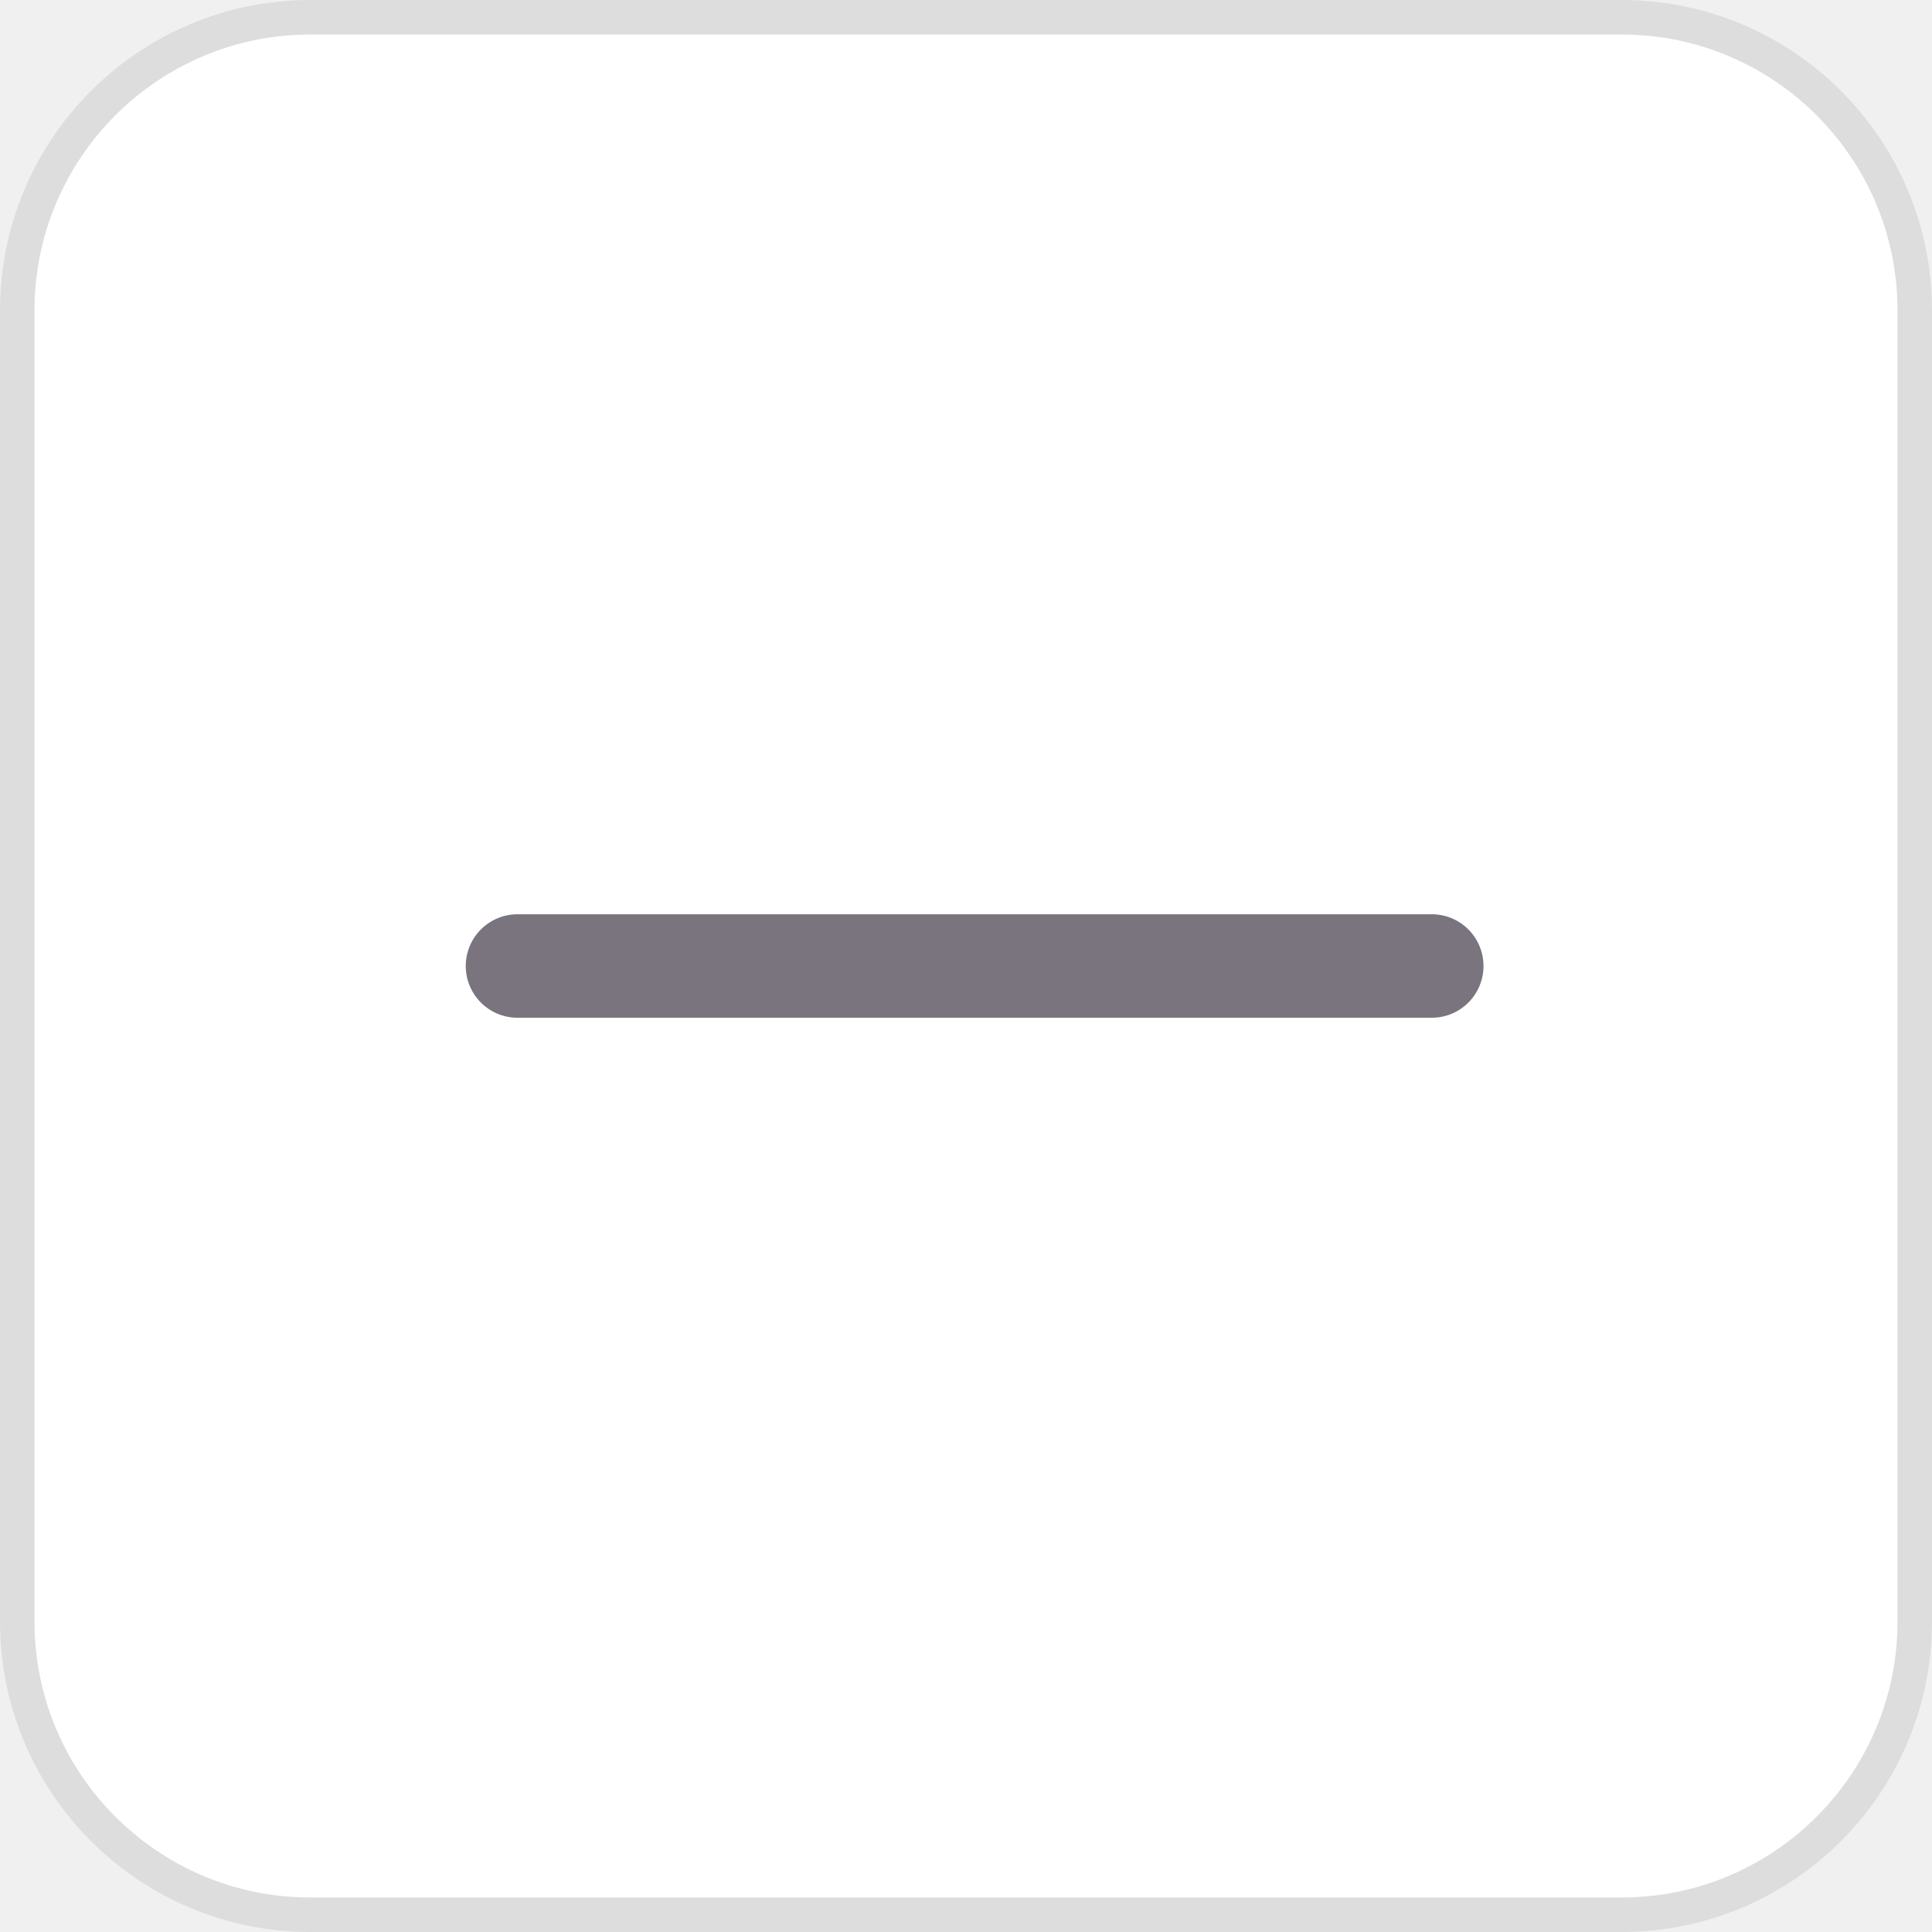
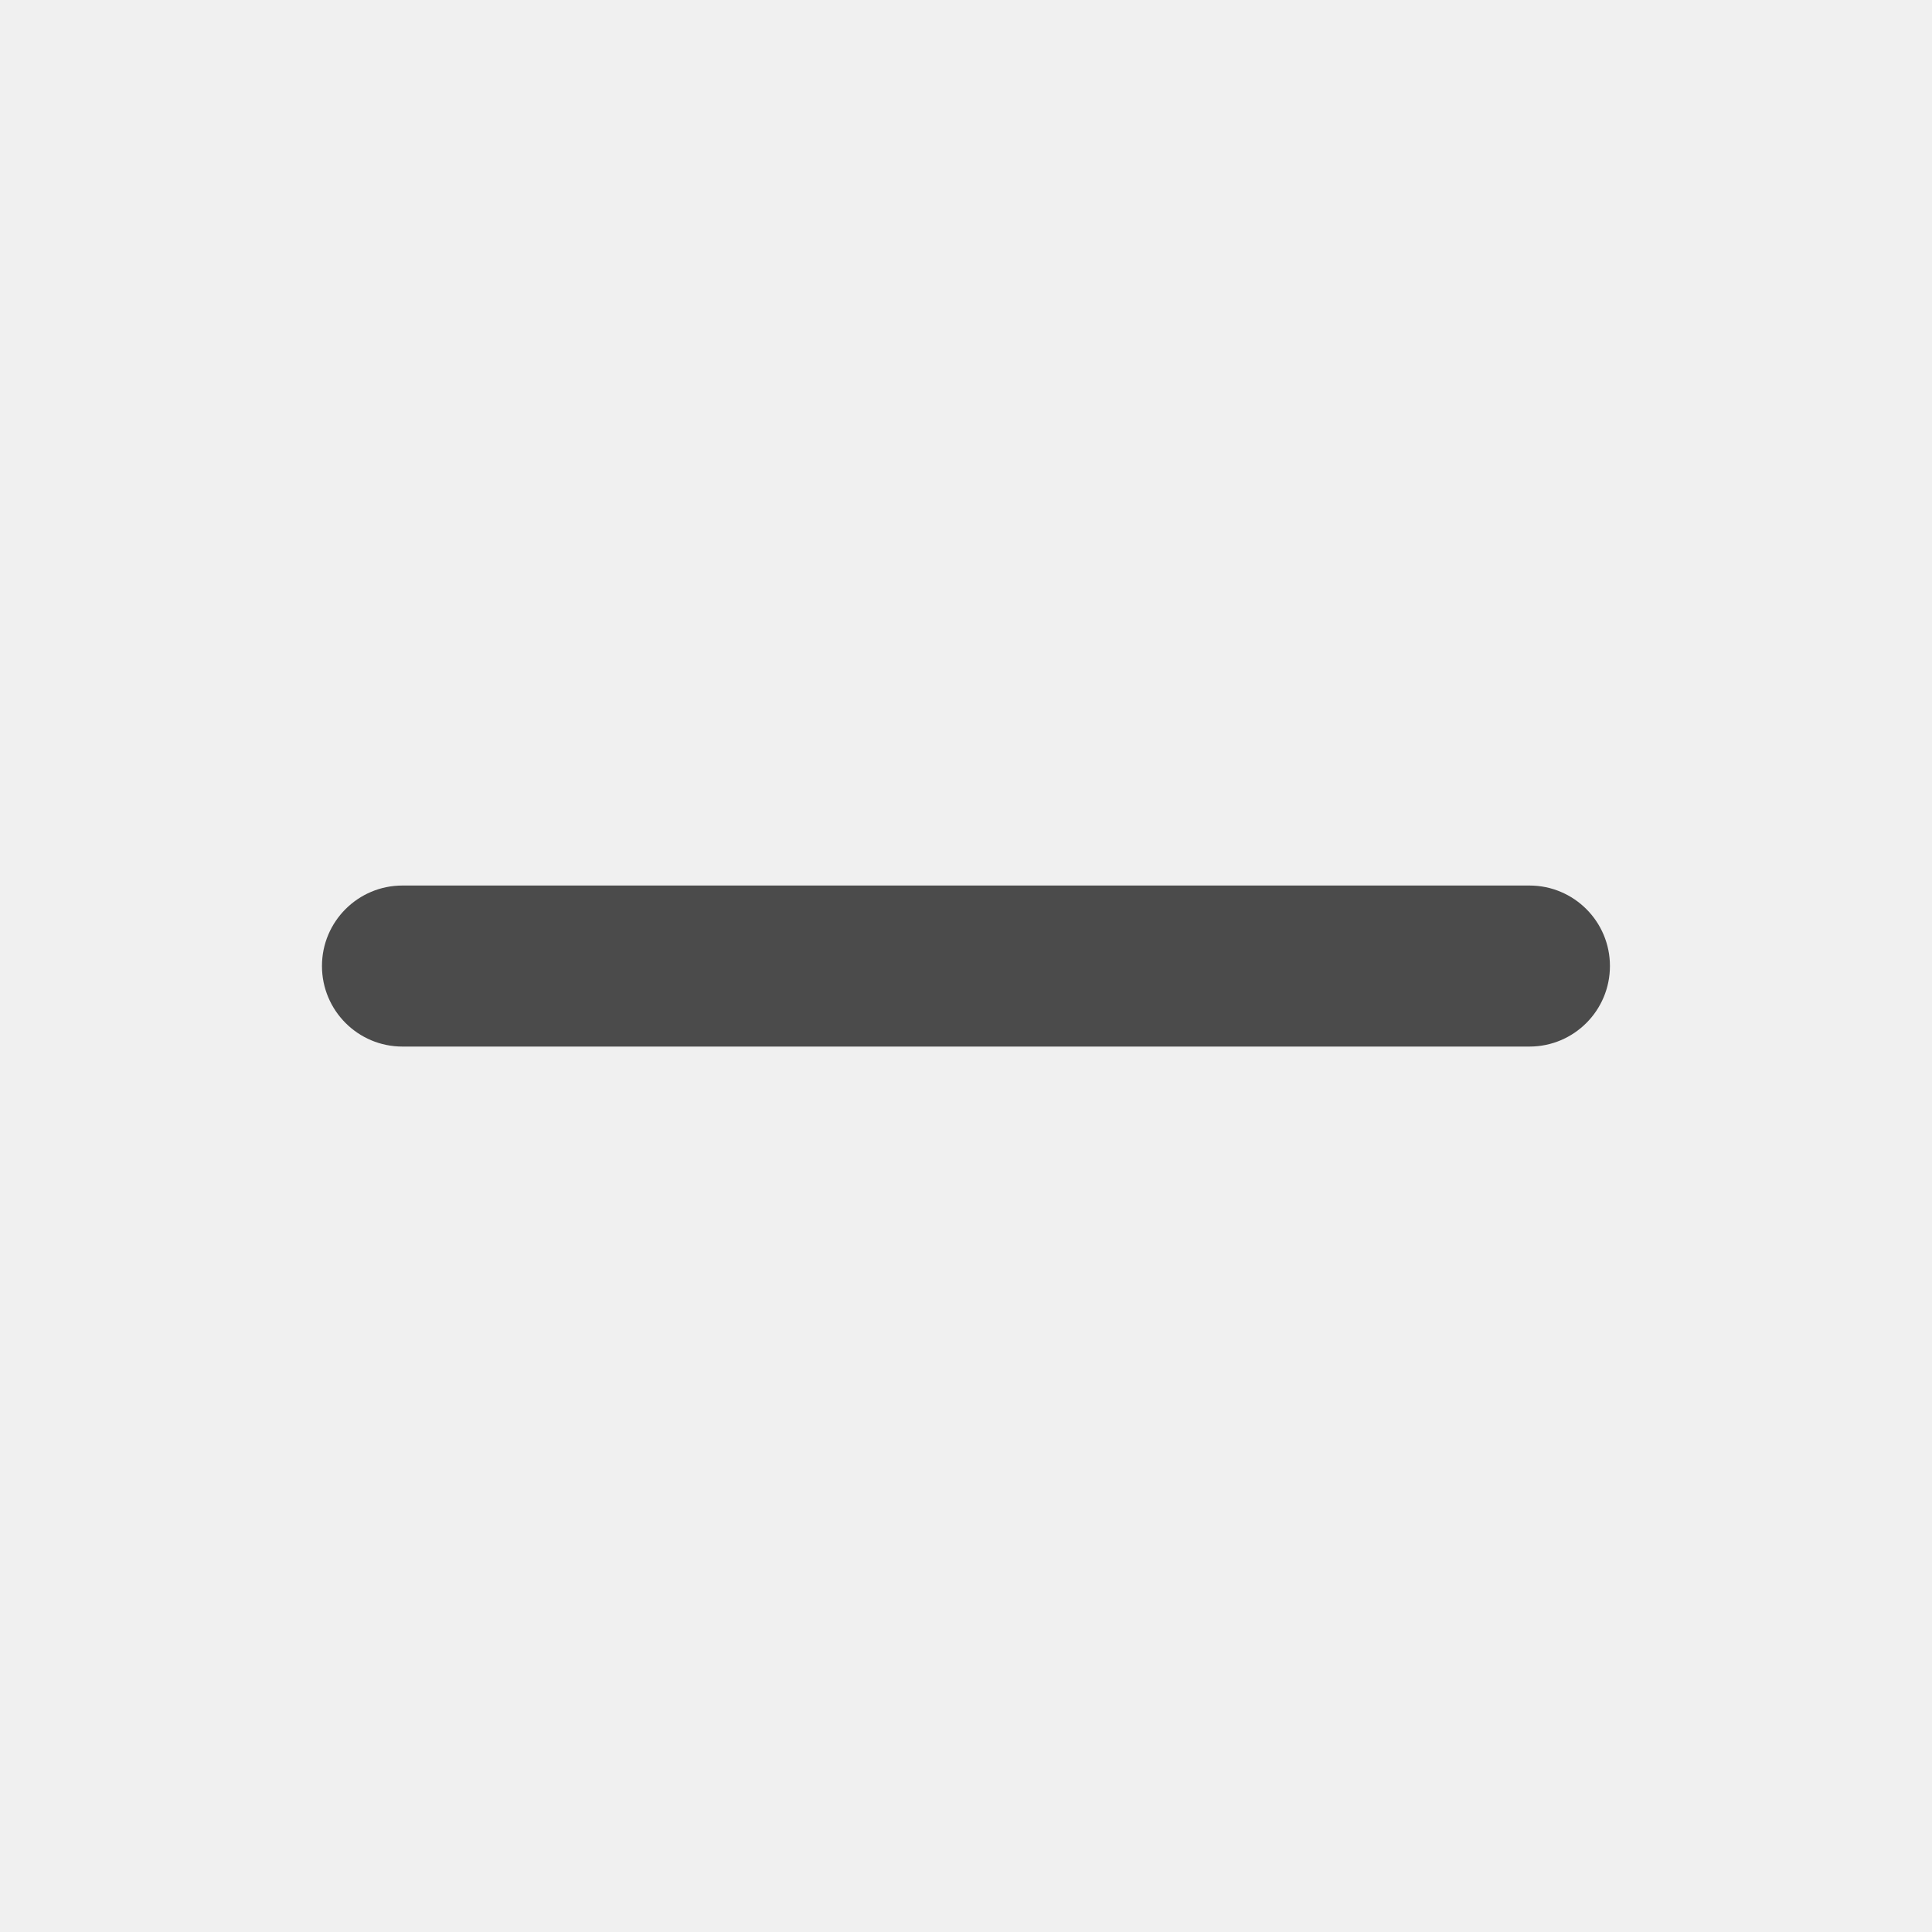
- <svg xmlns="http://www.w3.org/2000/svg" width="56" height="56" viewBox="0 0 56 56" fill="none">
-   <rect x="0.5" y="0.5" width="55" height="55" rx="8.5" fill="white" stroke="#DDDDDD" />
-   <path d="M15 28H41.5" stroke="#79747E" stroke-width="3" stroke-linecap="round" />
+ <svg xmlns="http://www.w3.org/2000/svg" width="20" height="20" viewBox="0 0 20 20" fill="none">
+   <path d="M4.166 9.167C3.706 9.167 3.333 9.54 3.333 10C3.333 10.461 3.706 10.834 4.166 10.834C11.172 10.834 8.314 10.834 15.833 10.834C16.293 10.834 16.666 10.461 16.666 10C16.666 9.54 16.293 9.167 15.833 9.167C8.314 9.167 11.172 9.167 4.166 9.167Z" fill="#4B4B4B" />
</svg>
